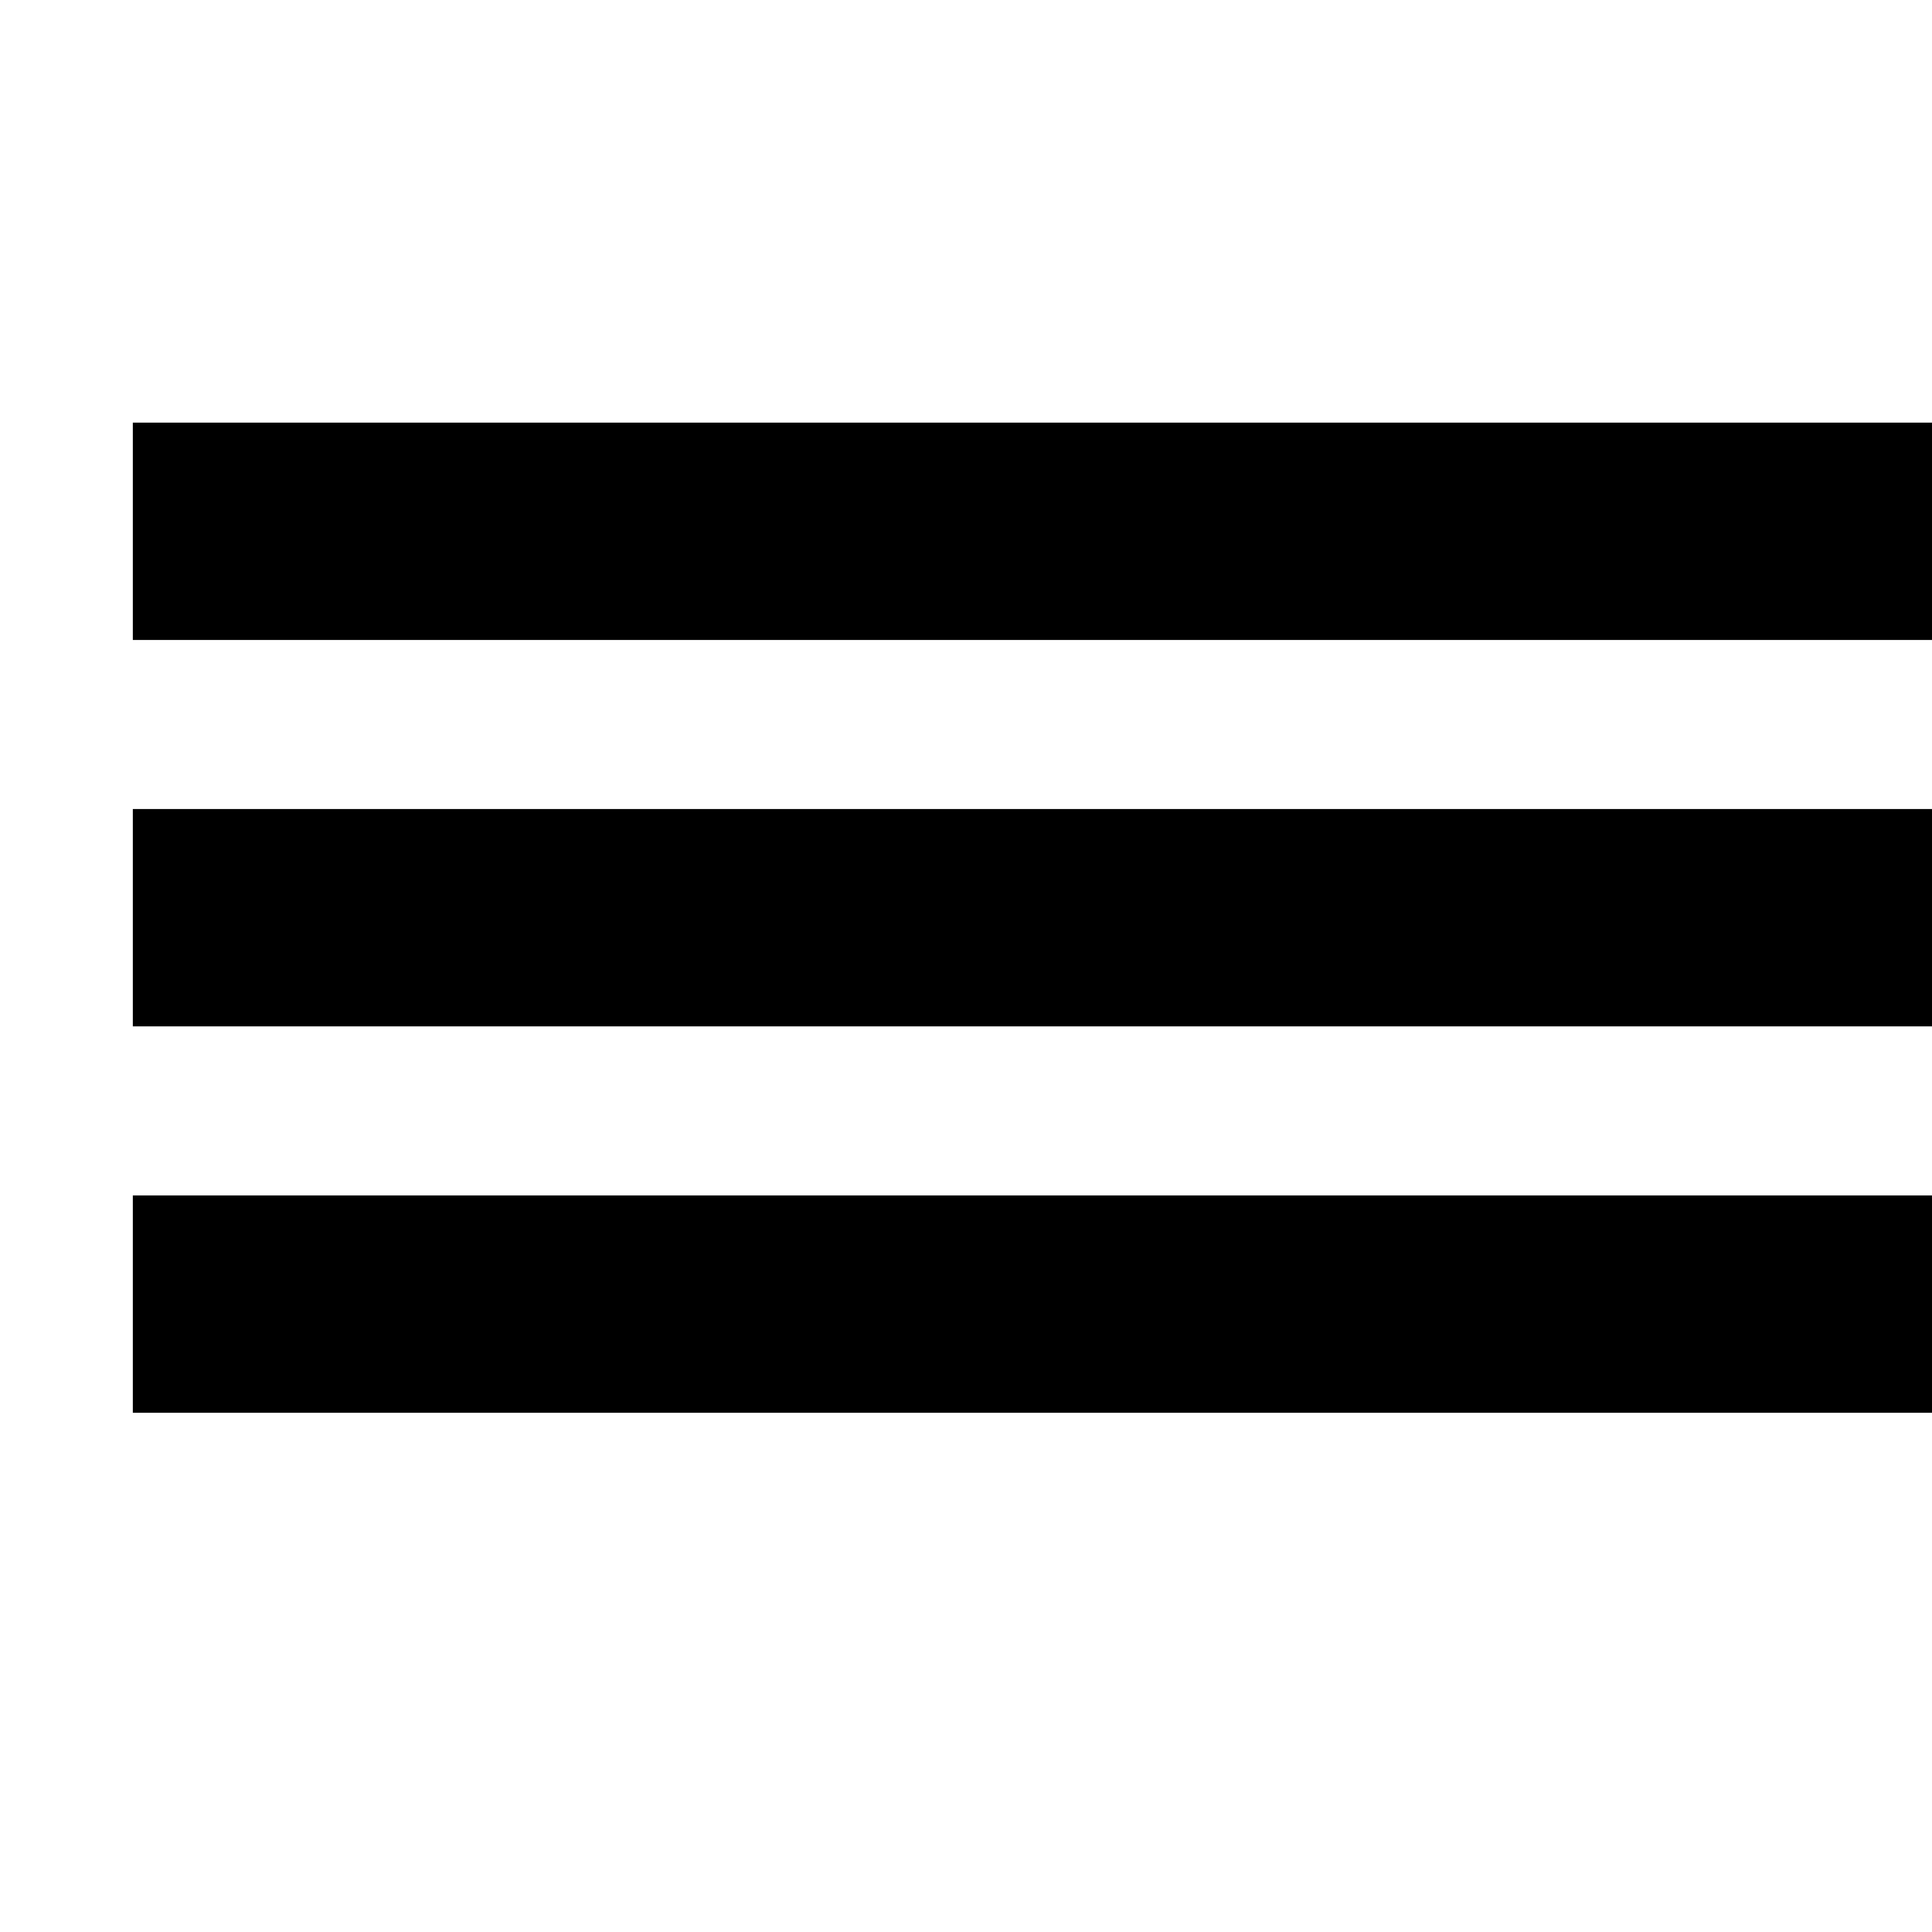
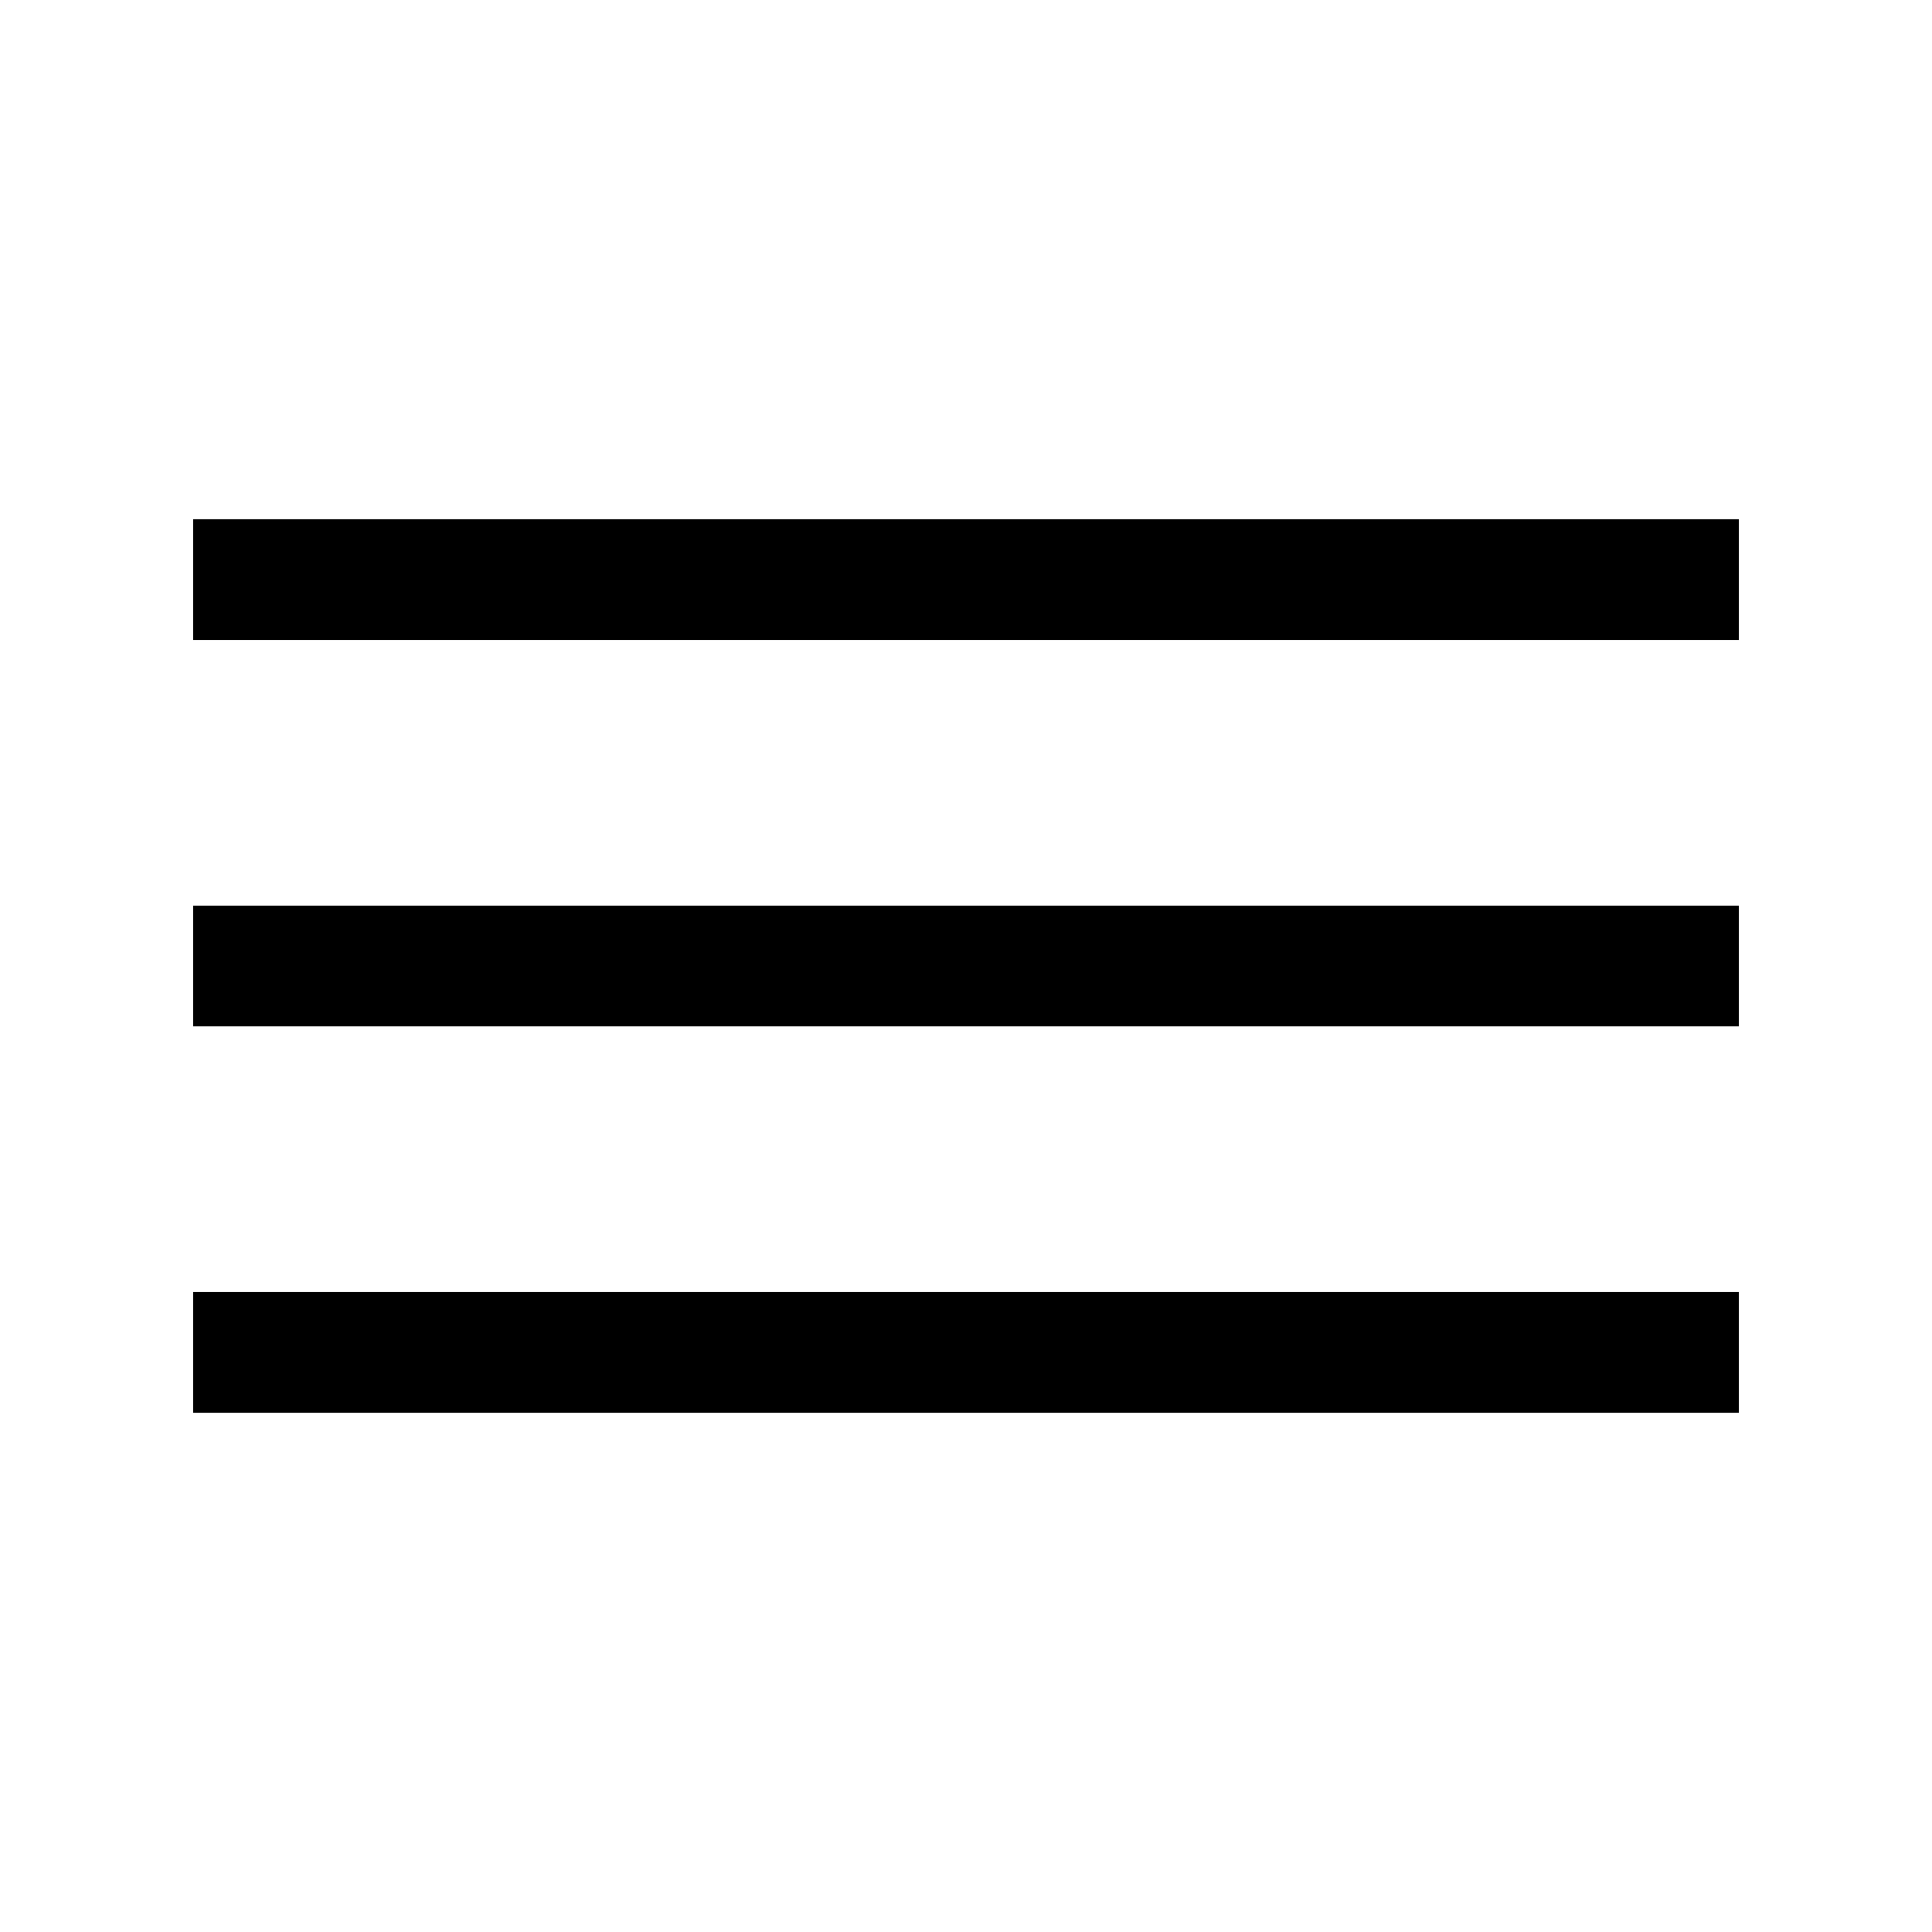
<svg xmlns="http://www.w3.org/2000/svg" class="svg-burger svg-icon" viewBox="0 0 20 20">
-   <path d="M2 5h18v1h-18z" stroke-width="1.25" fill="none" stroke="#000" />
-   <path d="M2 9h18v1h-18z" stroke-width="1.25" fill="none" stroke="#000" />
-   <path d="M2 13h18v1h-18z" stroke-width="1.25" fill="none" stroke="#000" />
+   <line x1="2" x2="18" y1="10" y2="10" stroke-width="1.25" fill="none" stroke="#000" />
+   <line x1="2" x2="18" y1="6" y2="6" stroke-width="1.25" fill="none" stroke="#000" />
+   <line x1="2" x2="18" y1="14" y2="14" stroke-width="1.25" fill="none" stroke="#000" />
</svg>
